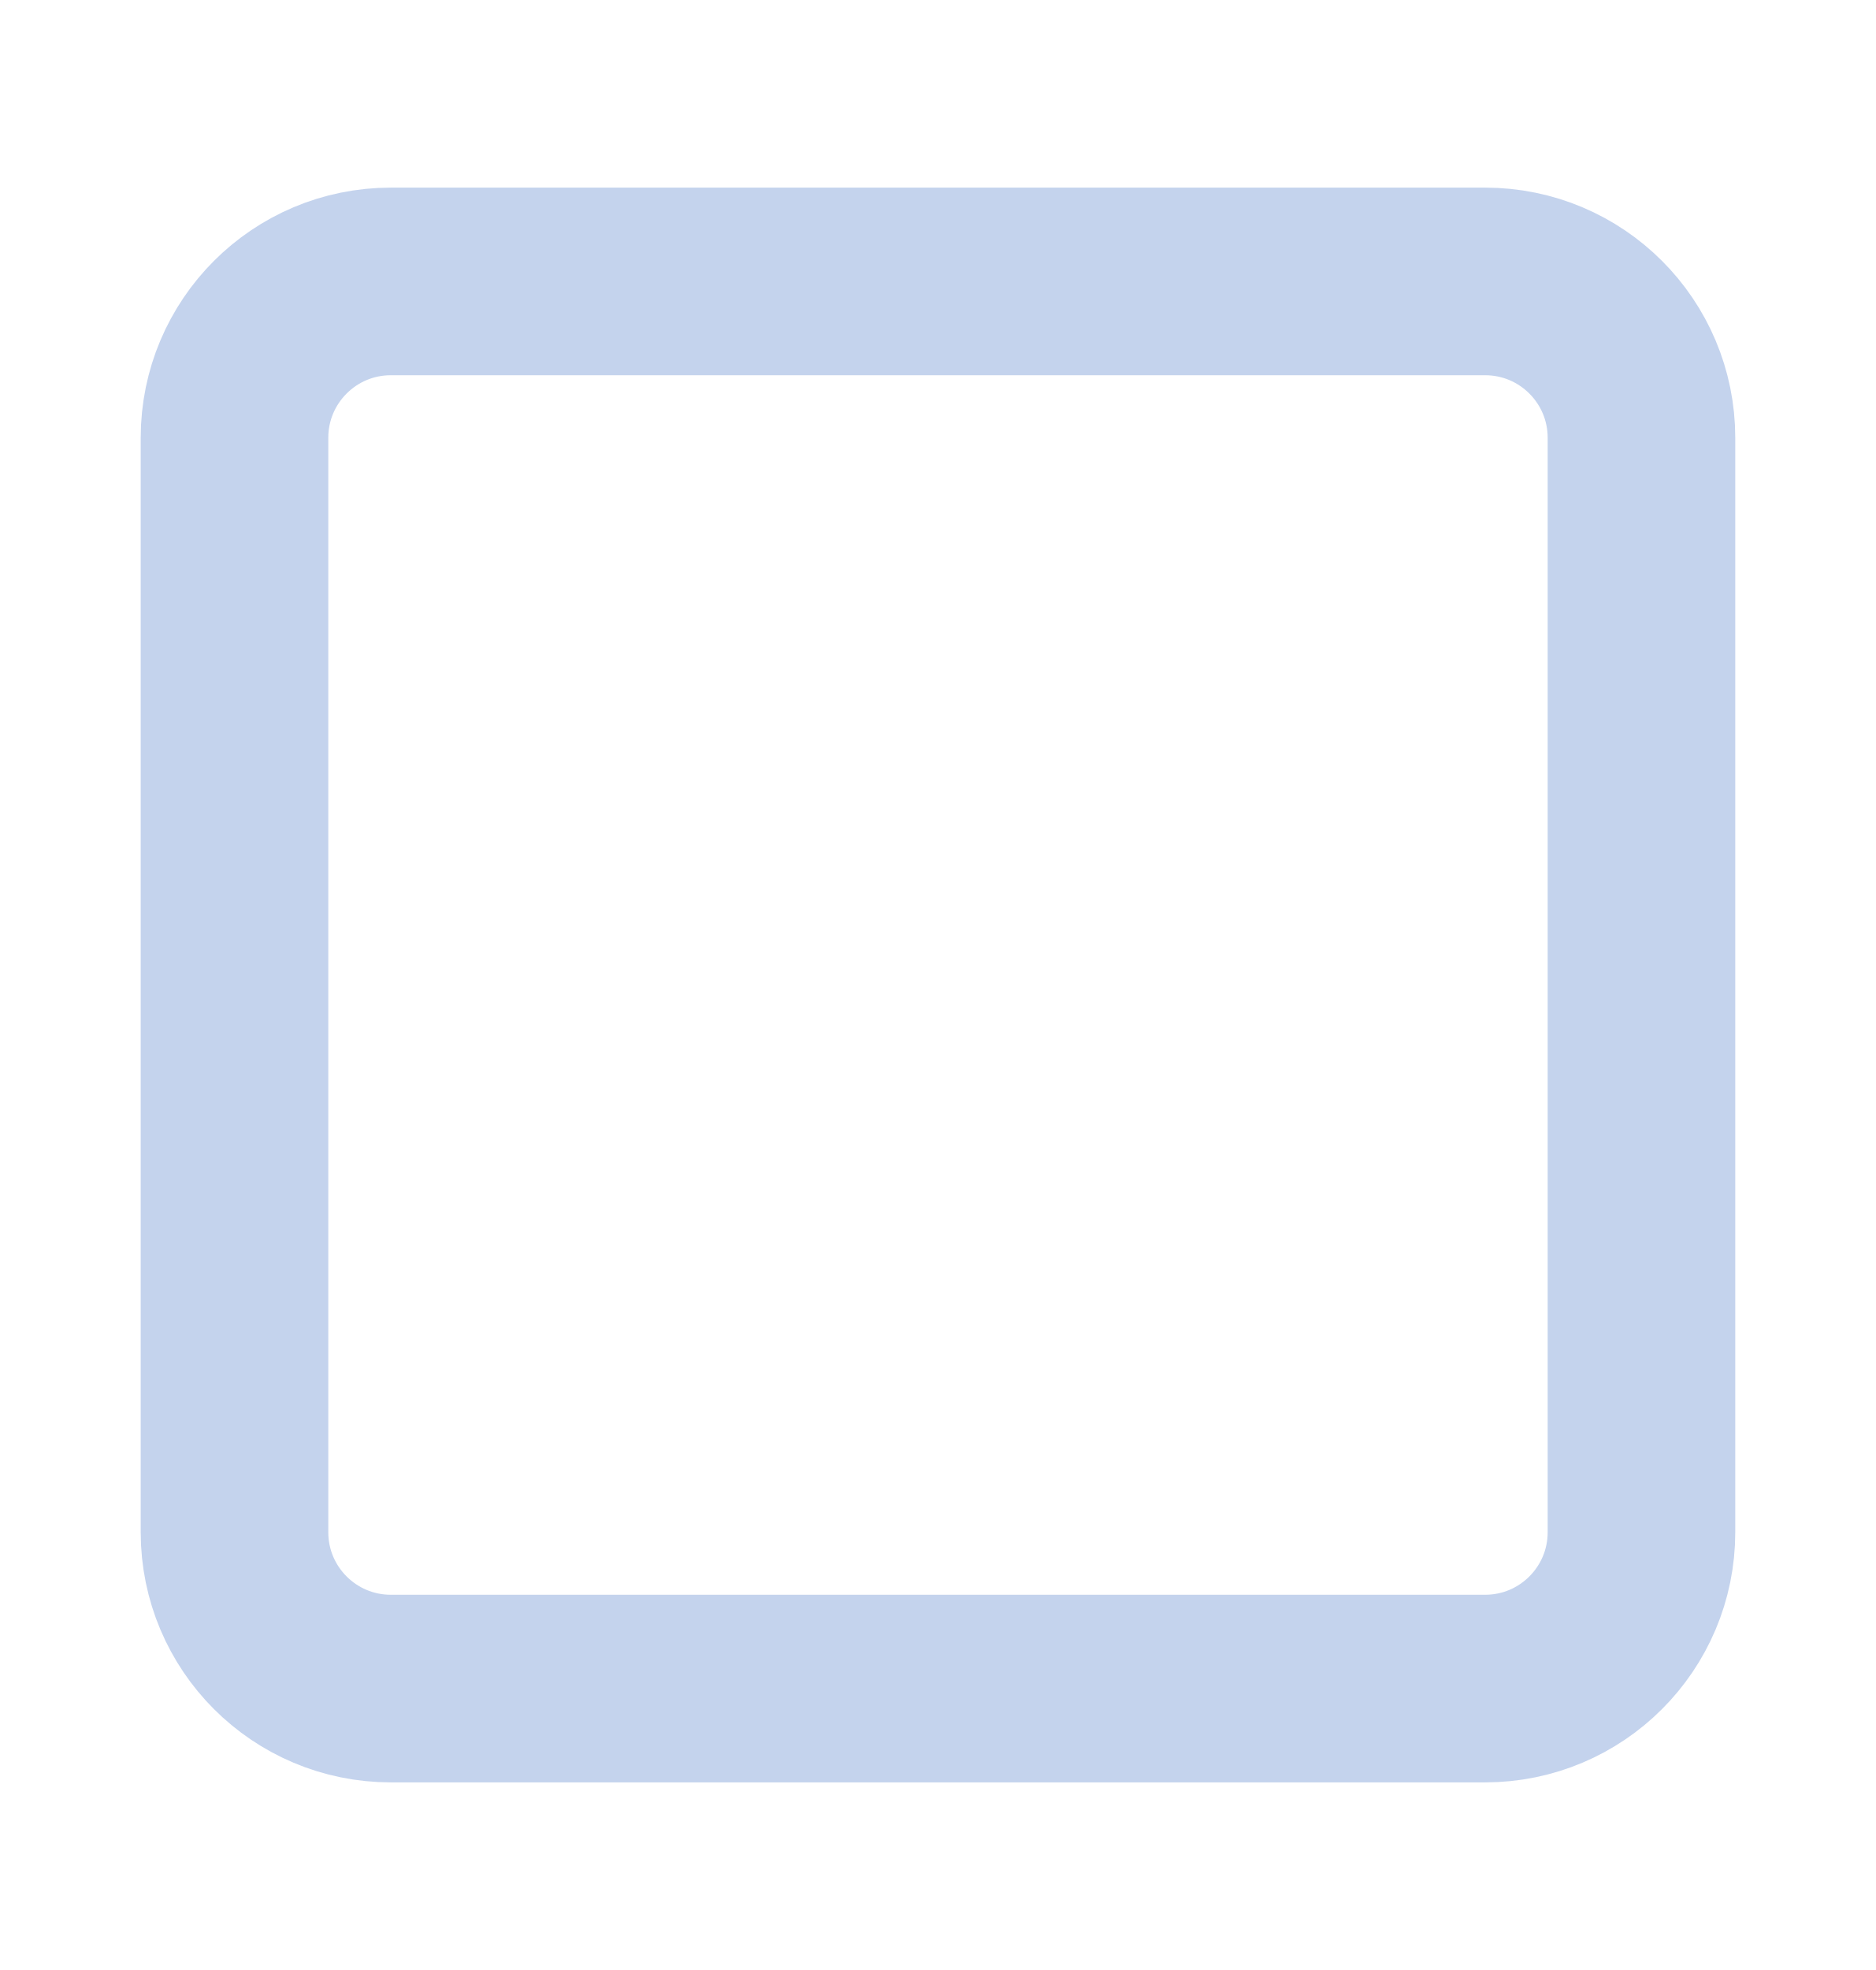
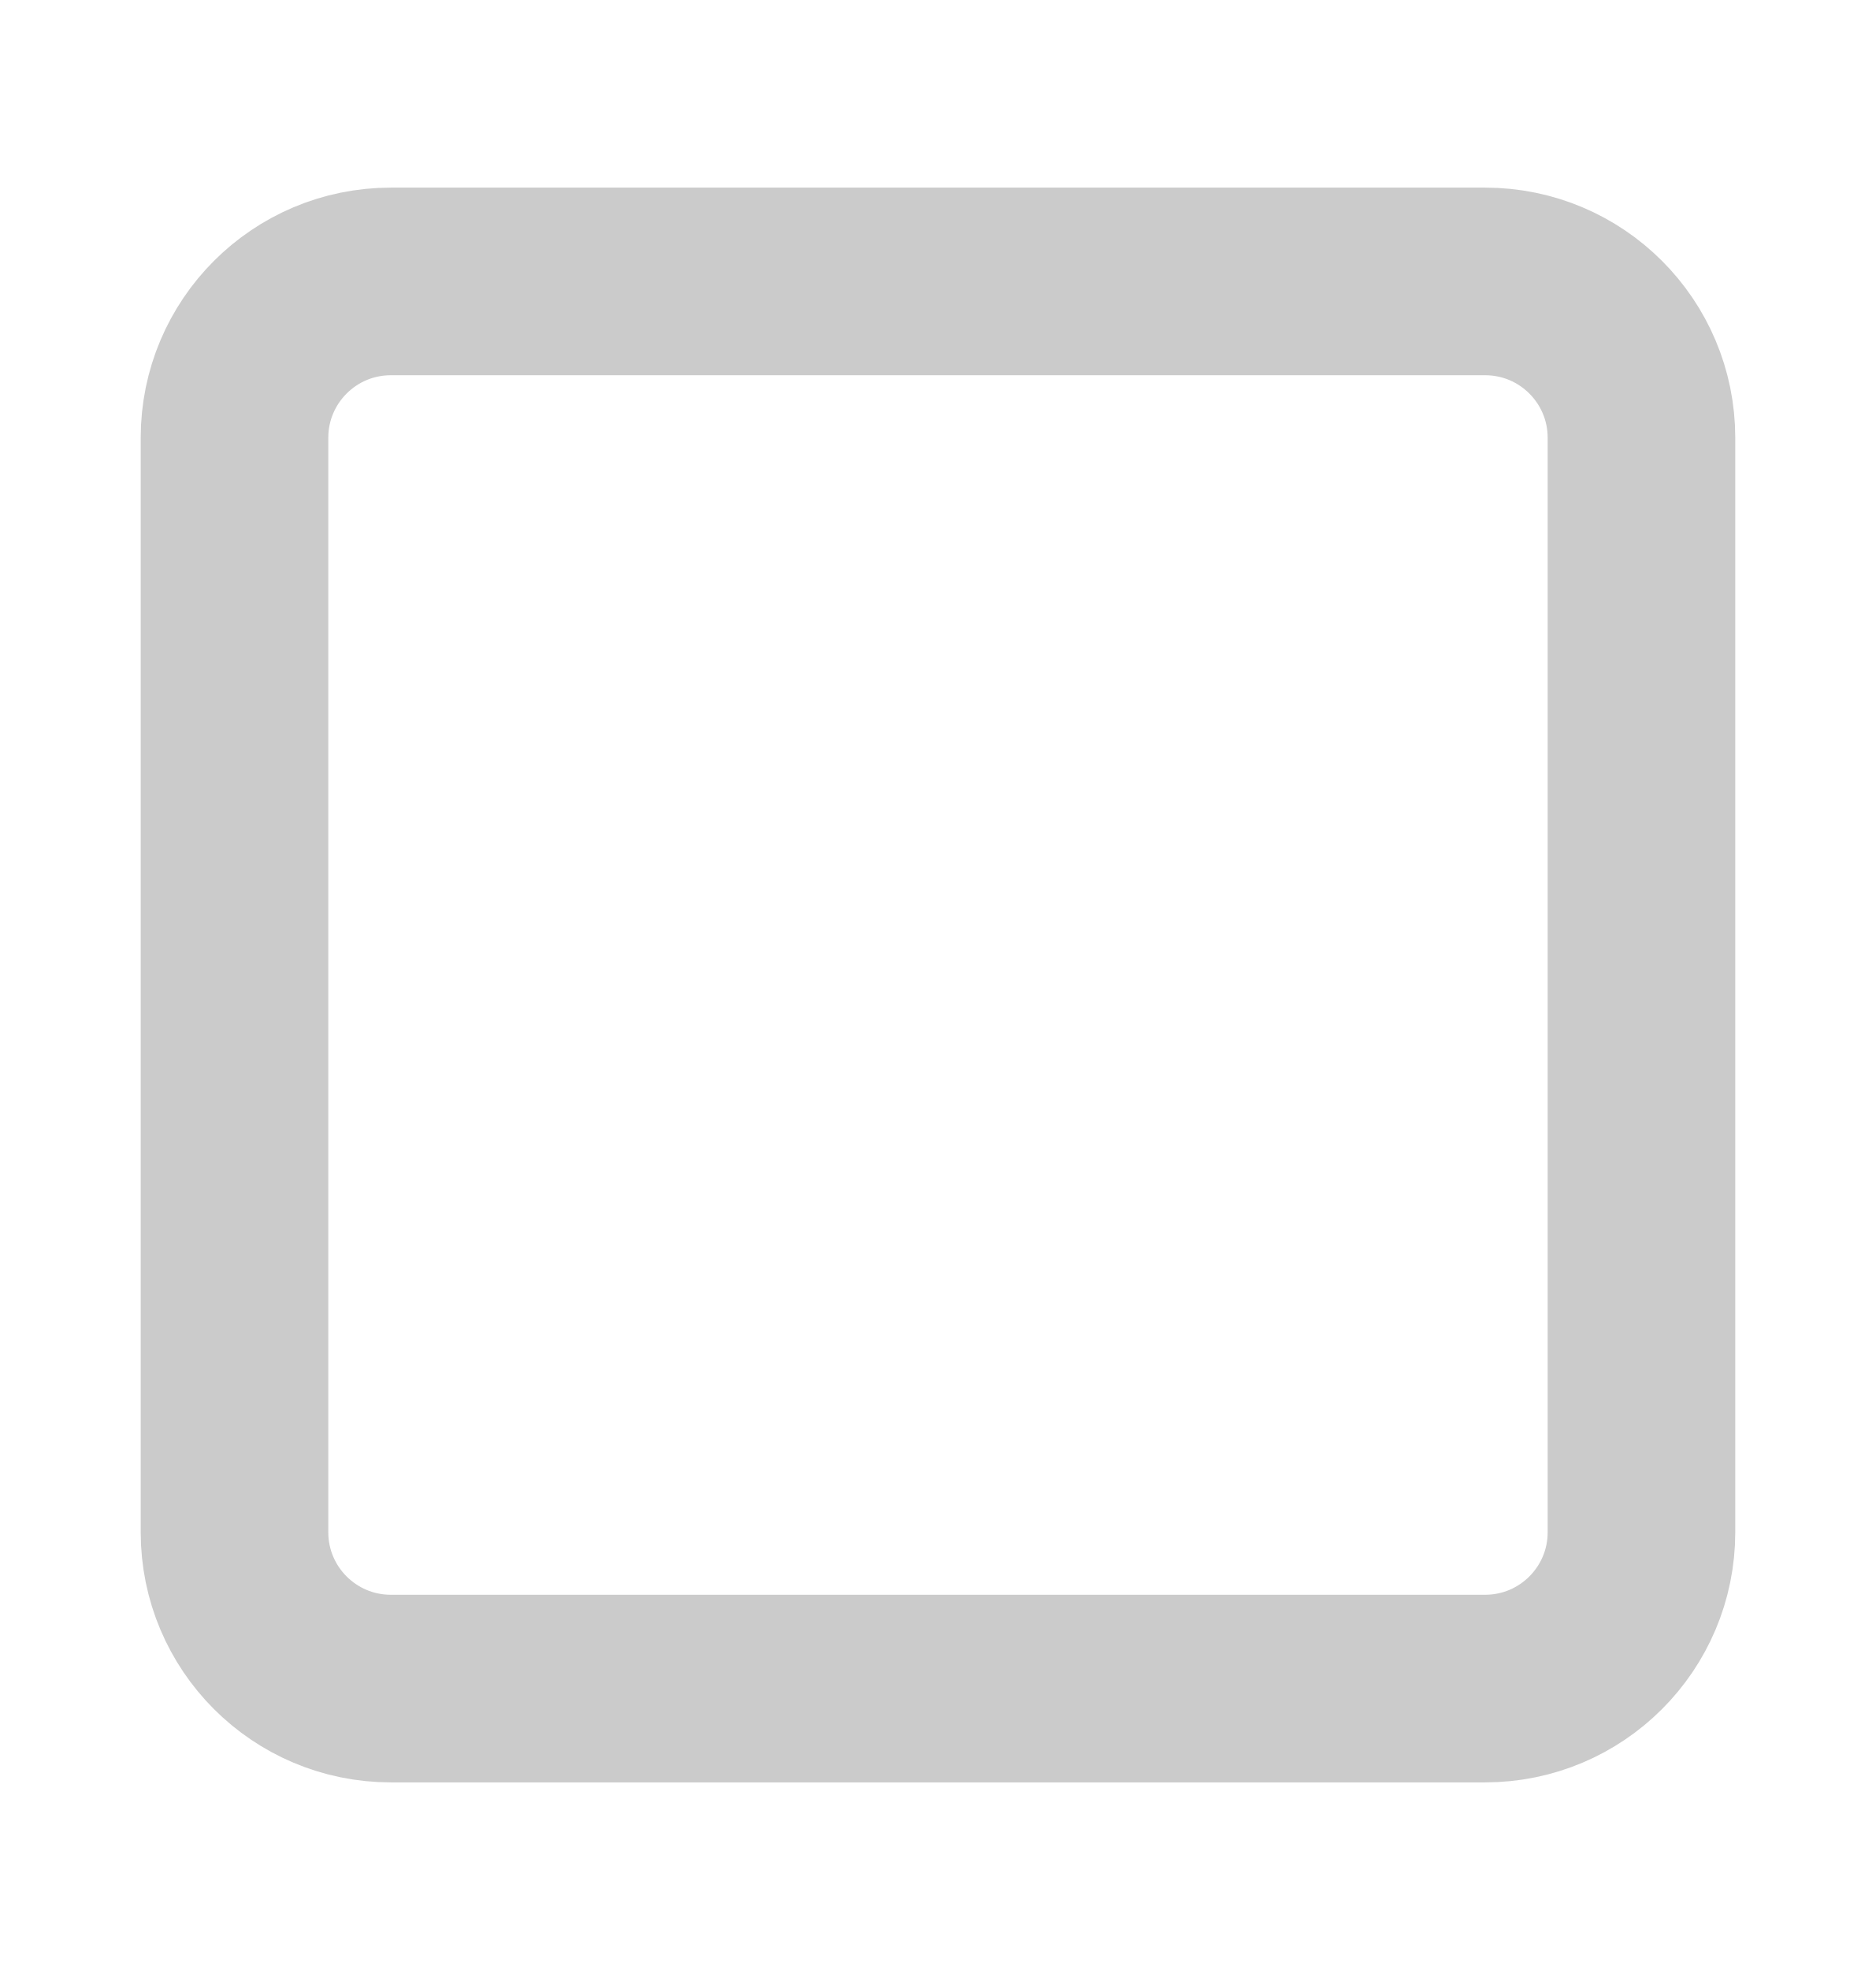
<svg xmlns="http://www.w3.org/2000/svg" width="20" height="21" viewBox="0 0 20 21" fill="none">
-   <path d="M15.833 3H4.167C3.246 3 2.5 3.746 2.5 4.667V16.333C2.5 17.254 3.246 18 4.167 18H15.833C16.754 18 17.5 17.254 17.5 16.333V4.667C17.5 3.746 16.754 3 15.833 3Z" stroke="#C4D3ED" stroke-width="2" stroke-linecap="round" stroke-linejoin="round" />
+   <path d="M15.833 3H4.167C3.246 3 2.5 3.746 2.5 4.667V16.333C2.5 17.254 3.246 18 4.167 18H15.833C16.754 18 17.5 17.254 17.5 16.333V4.667C17.5 3.746 16.754 3 15.833 3Z" stroke="#CBCBCB" stroke-width="2" stroke-linecap="round" stroke-linejoin="round" />
</svg>
